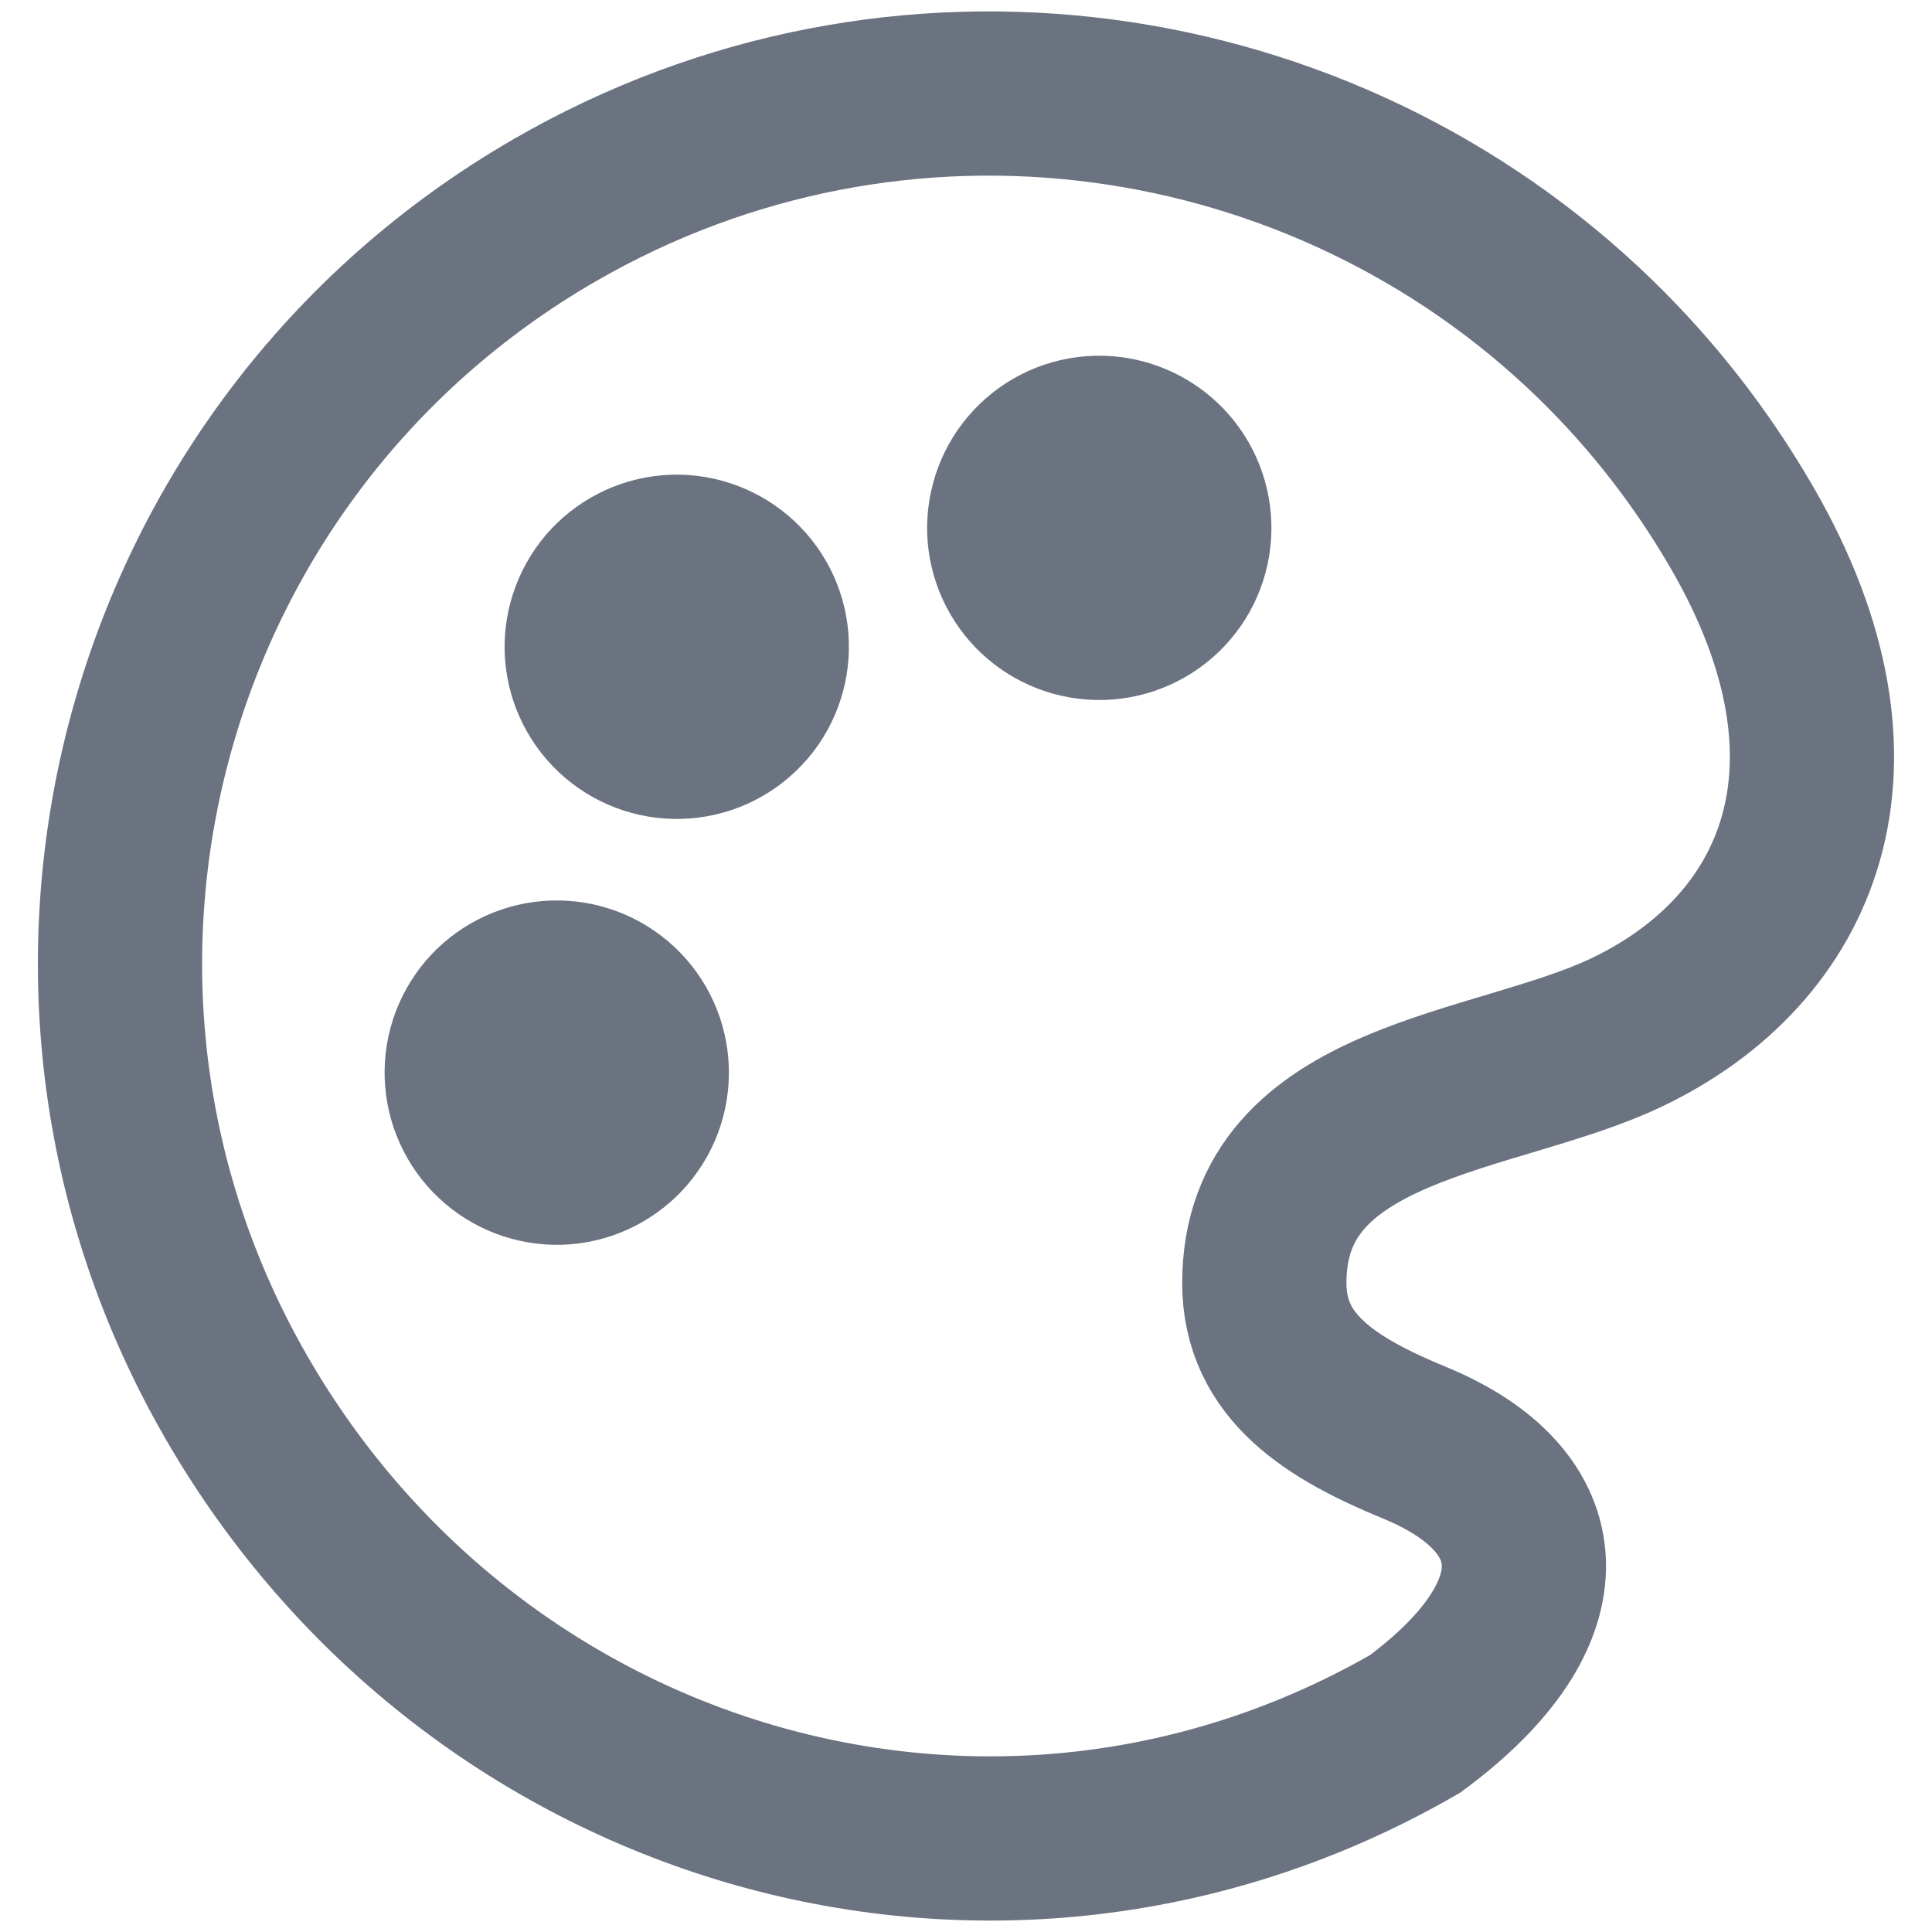
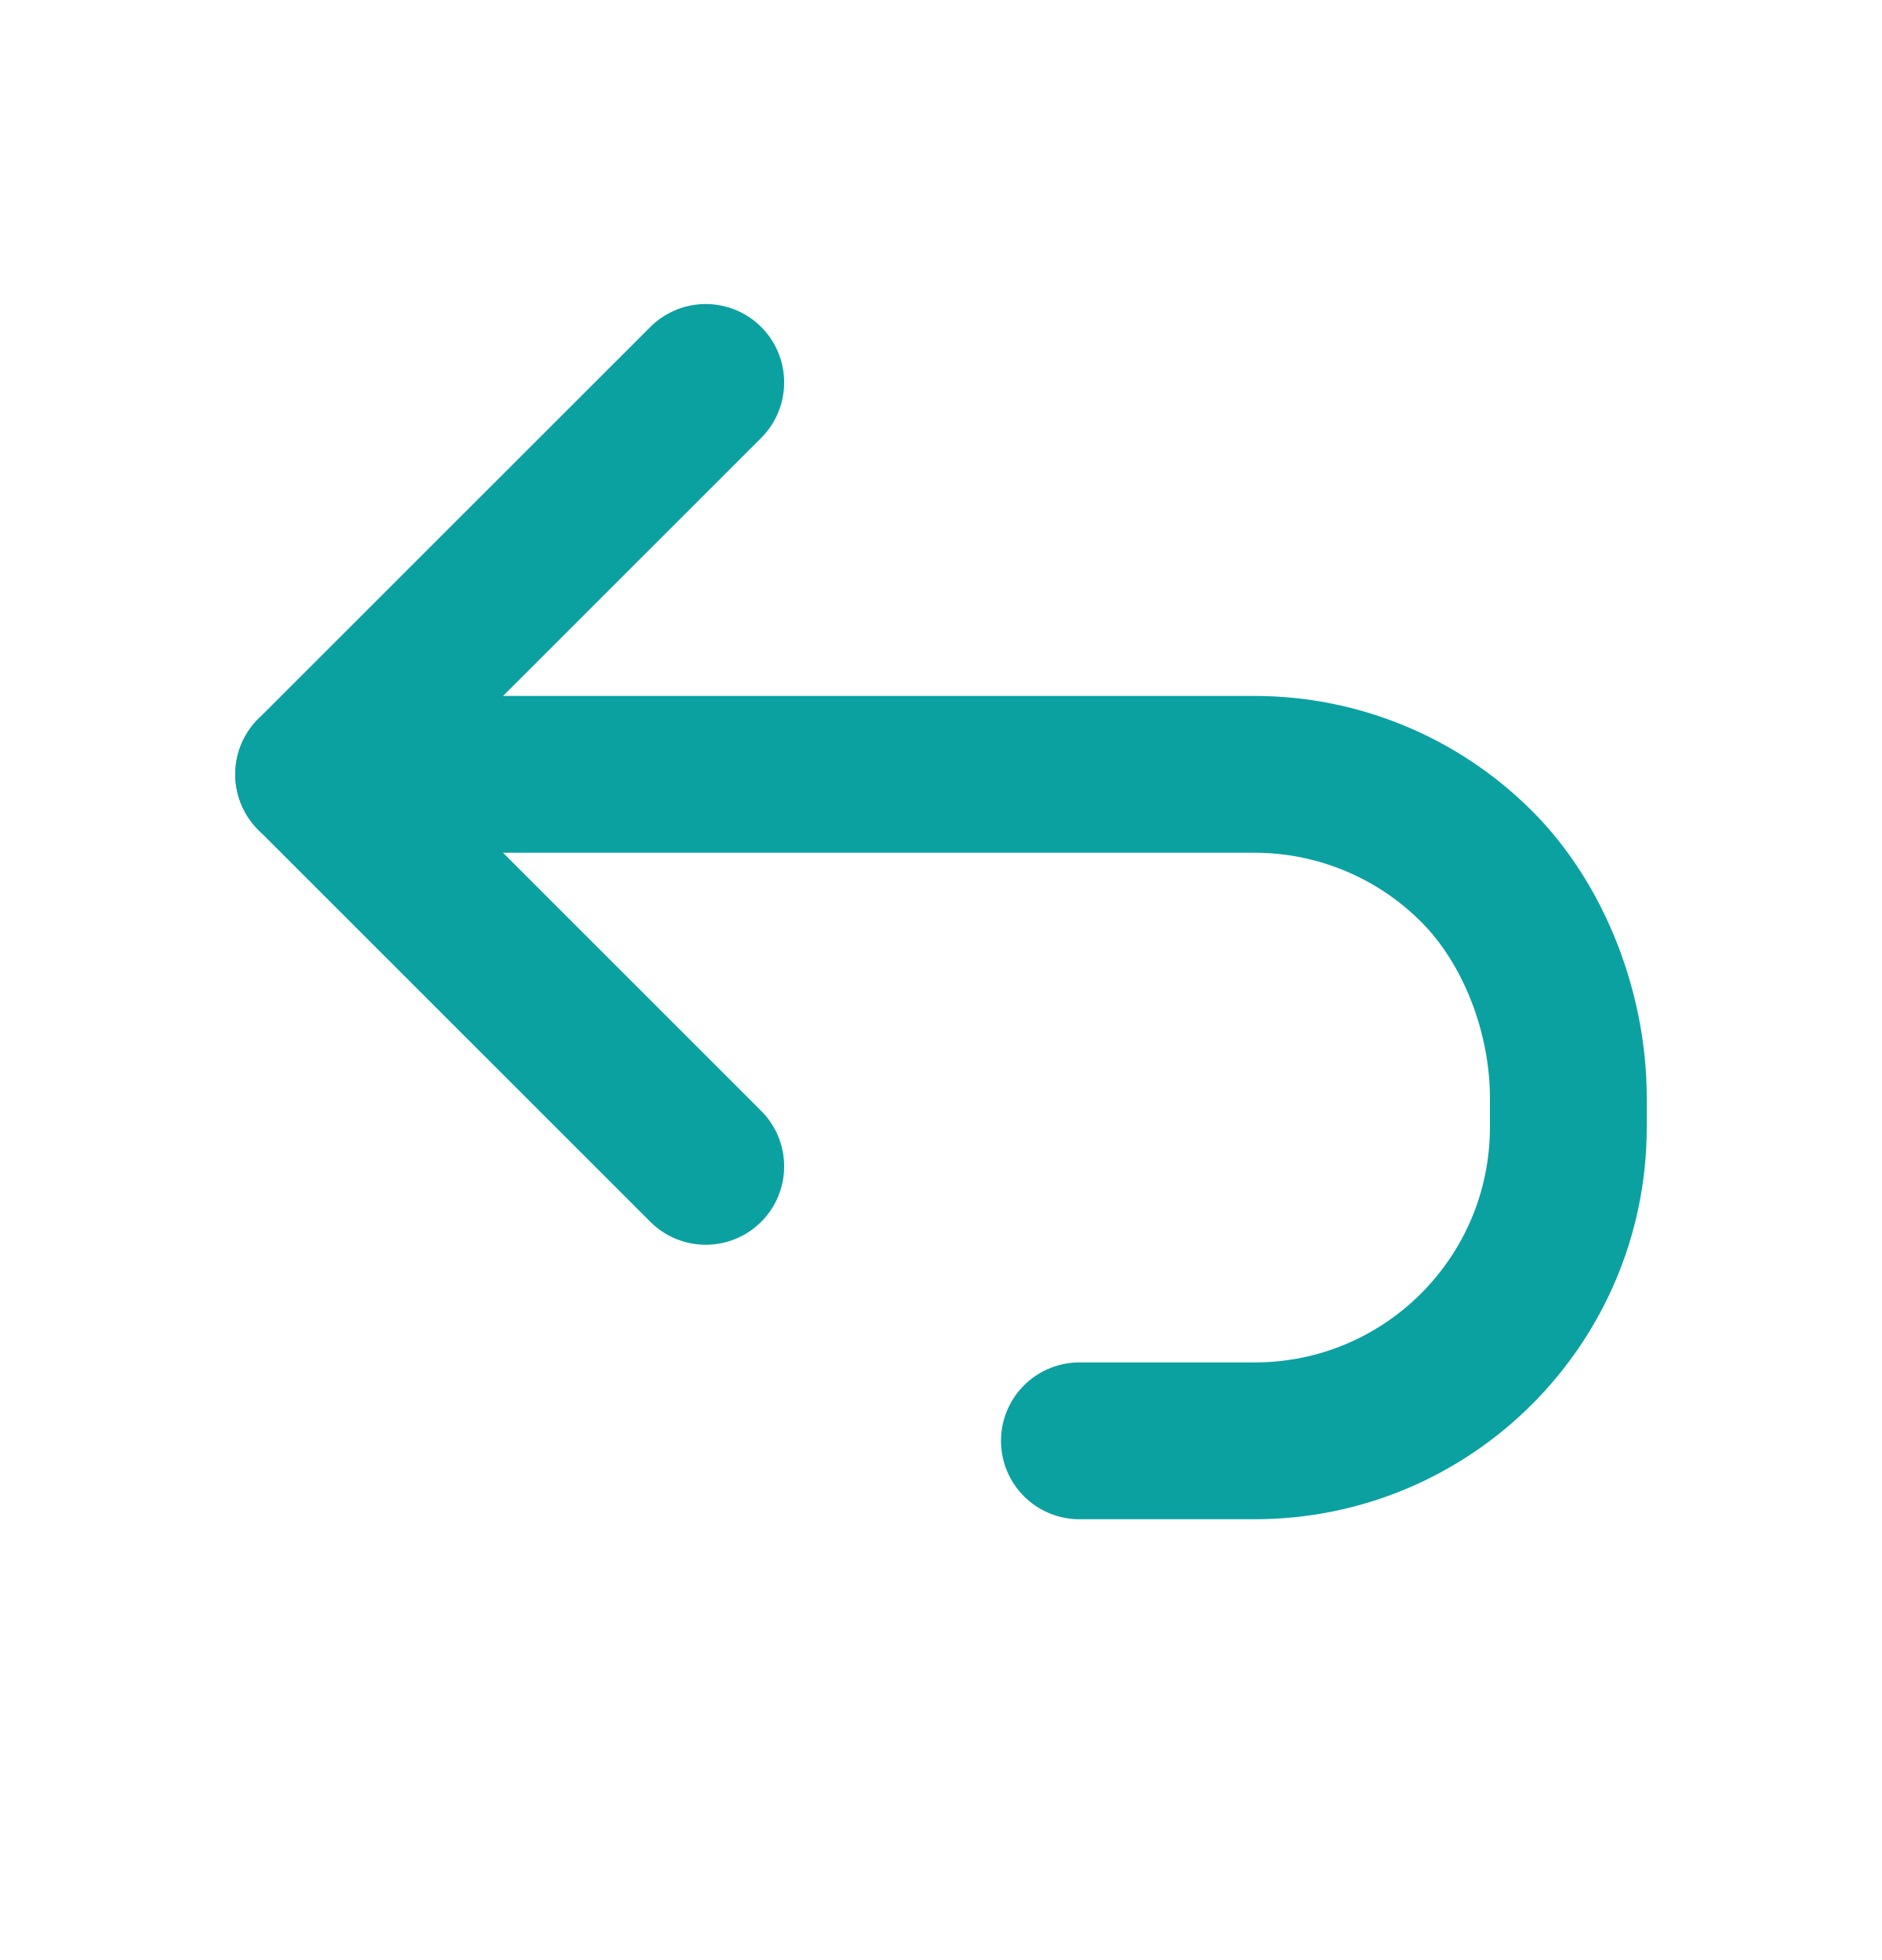
- <svg xmlns="http://www.w3.org/2000/svg" width="20" height="20" viewBox="0 0 20 20" fill="none">
-   <path d="M2.45 14.47C4.935 18.774 10.345 20.33 14.65 17.845C16.212 16.689 16.088 15.532 14.65 14.938C13.789 14.583 13.088 14.157 13.088 13.282C13.088 11.373 15.48 11.336 16.838 10.688C18.635 9.831 19.454 7.923 18.038 5.47C17.612 4.732 17.097 4.077 16.515 3.511C13.701 0.776 9.31 0.116 5.744 2.175C1.439 4.661 -0.036 10.165 2.45 14.47Z" stroke="#6B7280" stroke-width="1.7" />
-   <path d="M4.828 10.226C5.061 9.978 5.383 9.833 5.722 9.822C6.062 9.811 6.393 9.936 6.641 10.169C6.889 10.402 7.034 10.723 7.045 11.063C7.056 11.403 6.931 11.733 6.699 11.981C6.466 12.229 6.144 12.375 5.804 12.386C5.464 12.396 5.134 12.271 4.886 12.038C4.638 11.805 4.493 11.484 4.482 11.144C4.471 10.804 4.596 10.474 4.828 10.226ZM10.445 4.587C10.677 4.339 10.999 4.193 11.339 4.183C11.679 4.172 12.009 4.298 12.257 4.53C12.505 4.763 12.65 5.084 12.661 5.424C12.672 5.764 12.548 6.095 12.315 6.342C12.082 6.59 11.761 6.735 11.421 6.746C11.081 6.756 10.75 6.632 10.502 6.399C10.255 6.167 10.109 5.845 10.098 5.506C10.088 5.166 10.212 4.835 10.445 4.587ZM6.071 5.818C6.304 5.571 6.625 5.425 6.965 5.414C7.305 5.404 7.635 5.528 7.883 5.761C8.131 5.993 8.277 6.315 8.287 6.654C8.298 6.994 8.174 7.325 7.941 7.573C7.708 7.821 7.386 7.967 7.046 7.977C6.707 7.988 6.377 7.863 6.129 7.631C5.881 7.398 5.735 7.076 5.724 6.736C5.714 6.396 5.839 6.066 6.071 5.818Z" fill="#6B7280" stroke="#6B7280" />
+ <svg xmlns="http://www.w3.org/2000/svg" width="24" height="25" viewBox="0 0 24 25" fill="none">
+   <path d="M9 14.877L4 9.877L9 4.878" stroke="#0BA1A1" stroke-width="2" stroke-linecap="round" stroke-linejoin="round" />
+   <path d="M13.765 18.378H16C18.209 18.378 20 16.587 20 14.377V14.002C20 12.942 19.579 11.799 18.828 11.049C18.078 10.299 17.061 9.877 16 9.877H4" stroke="#0BA1A1" stroke-width="2" stroke-linecap="round" stroke-linejoin="round" />
</svg>
